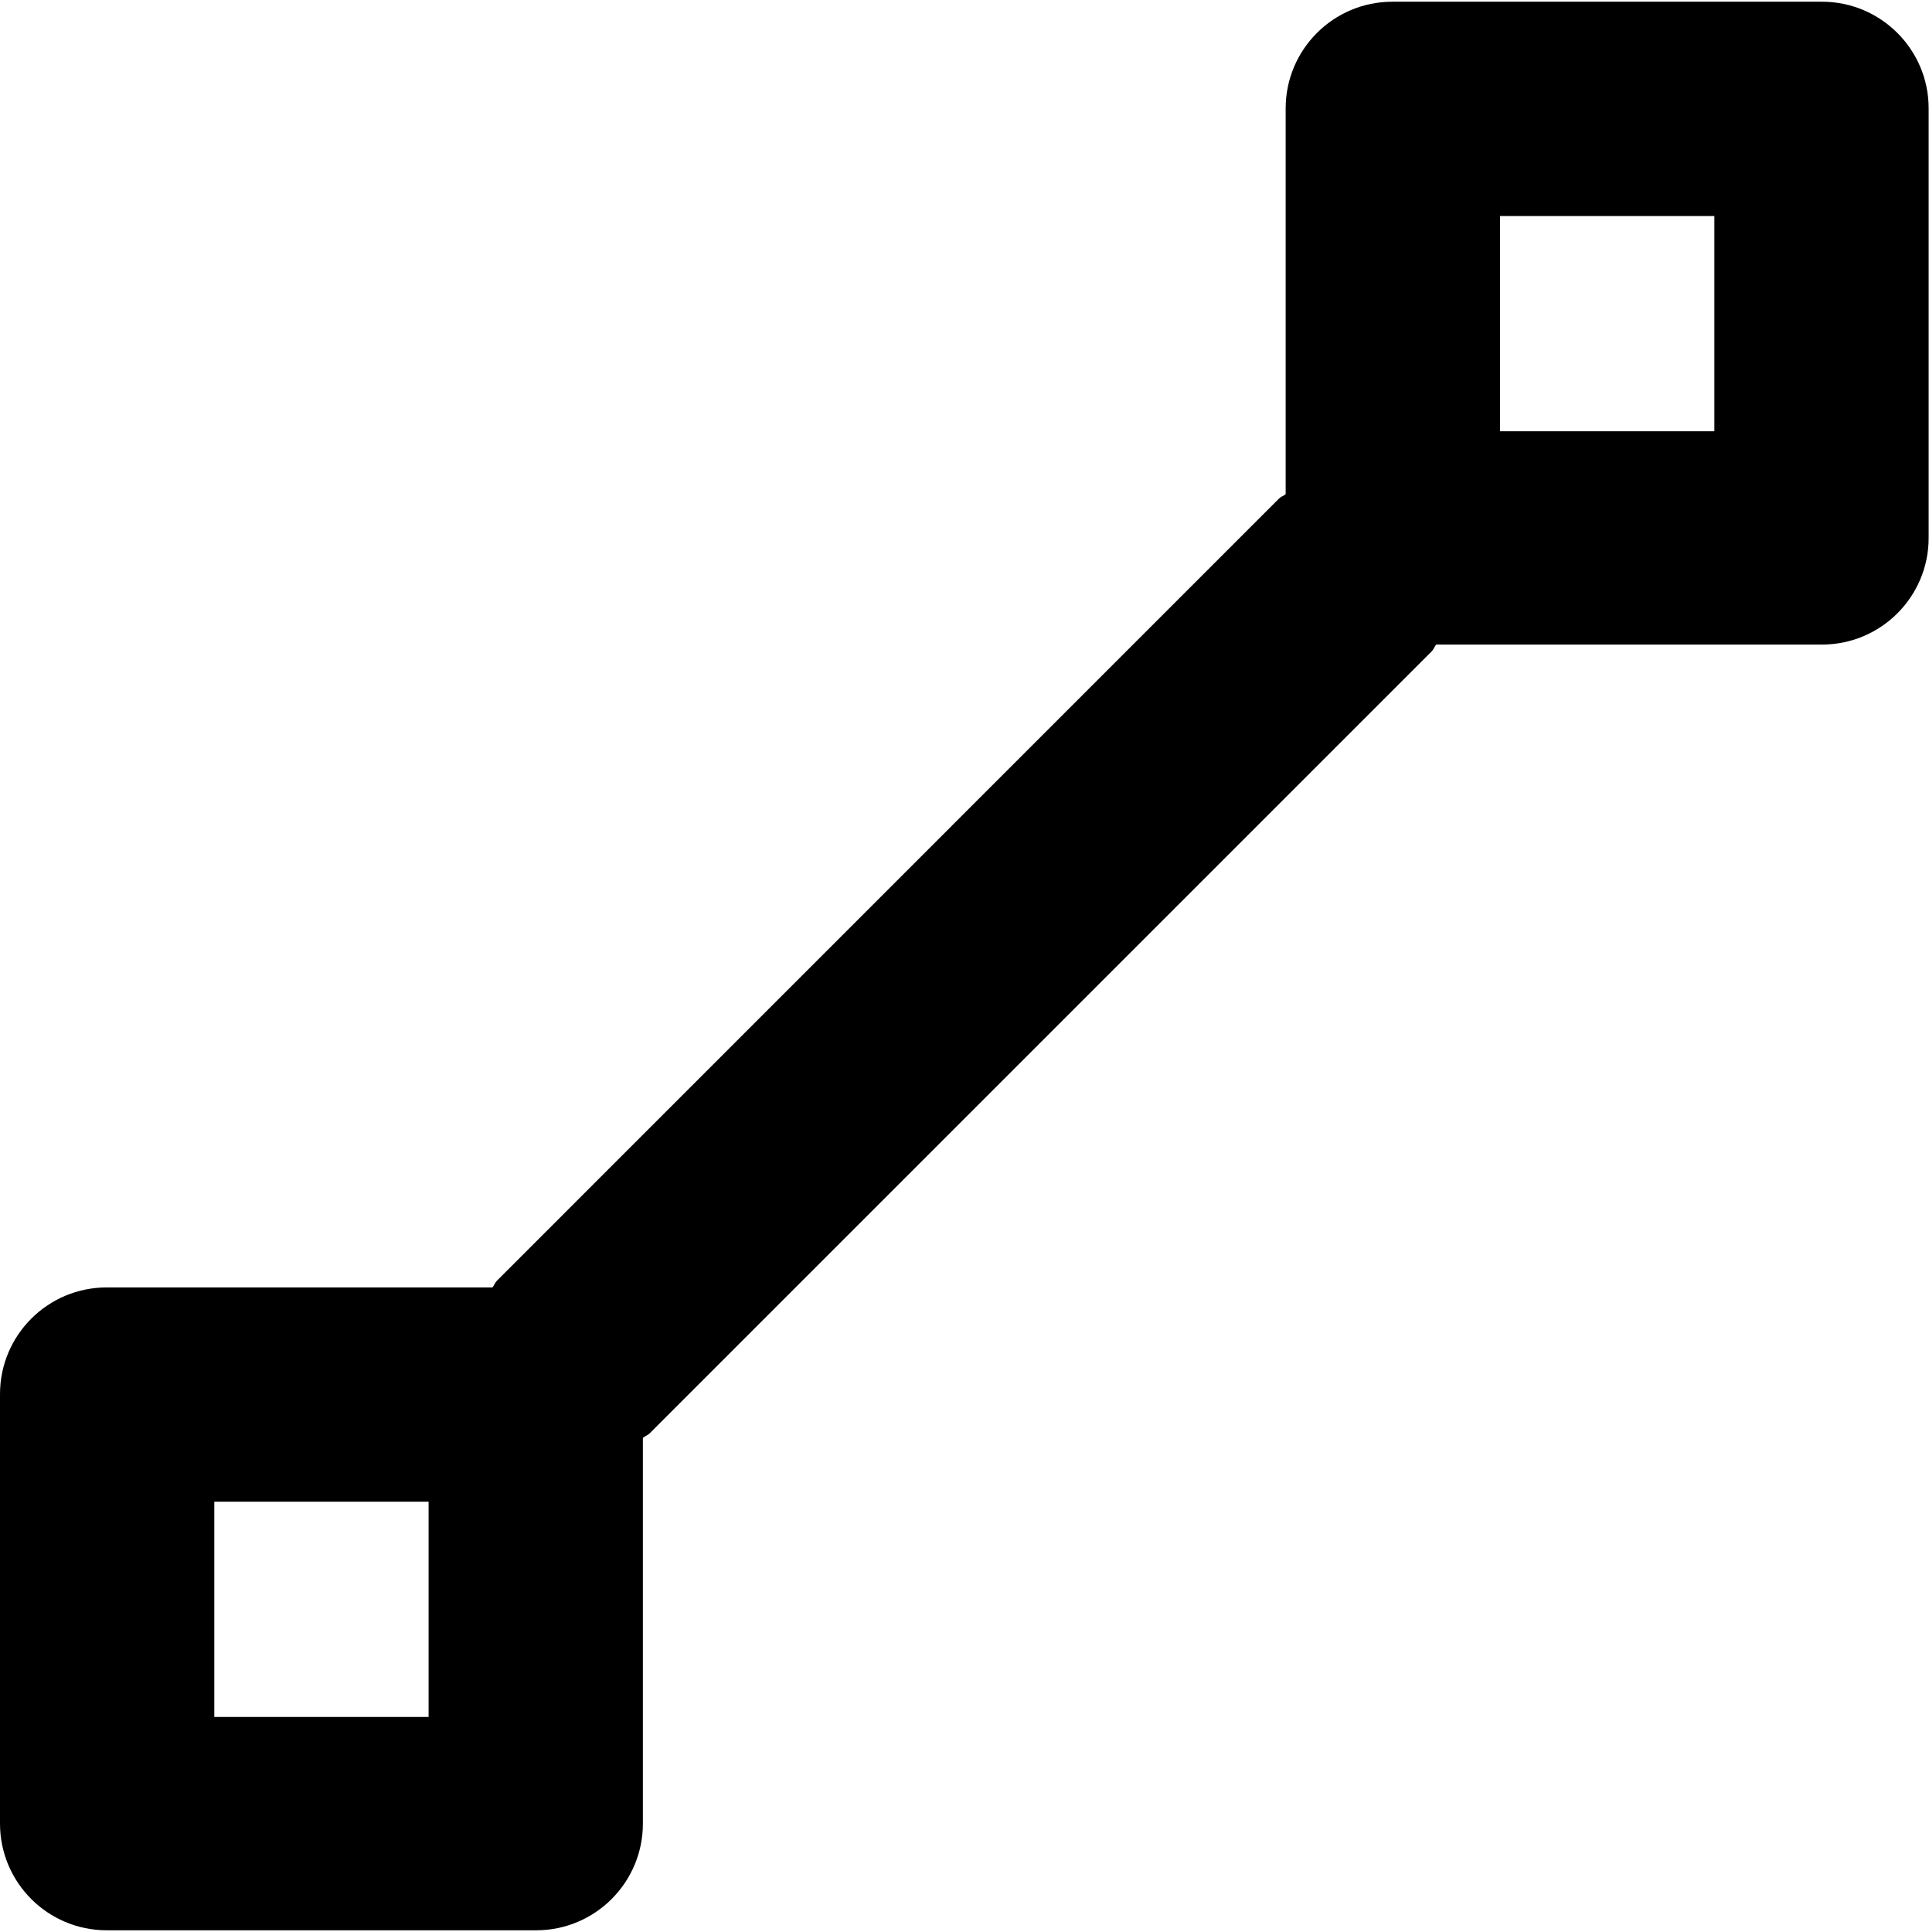
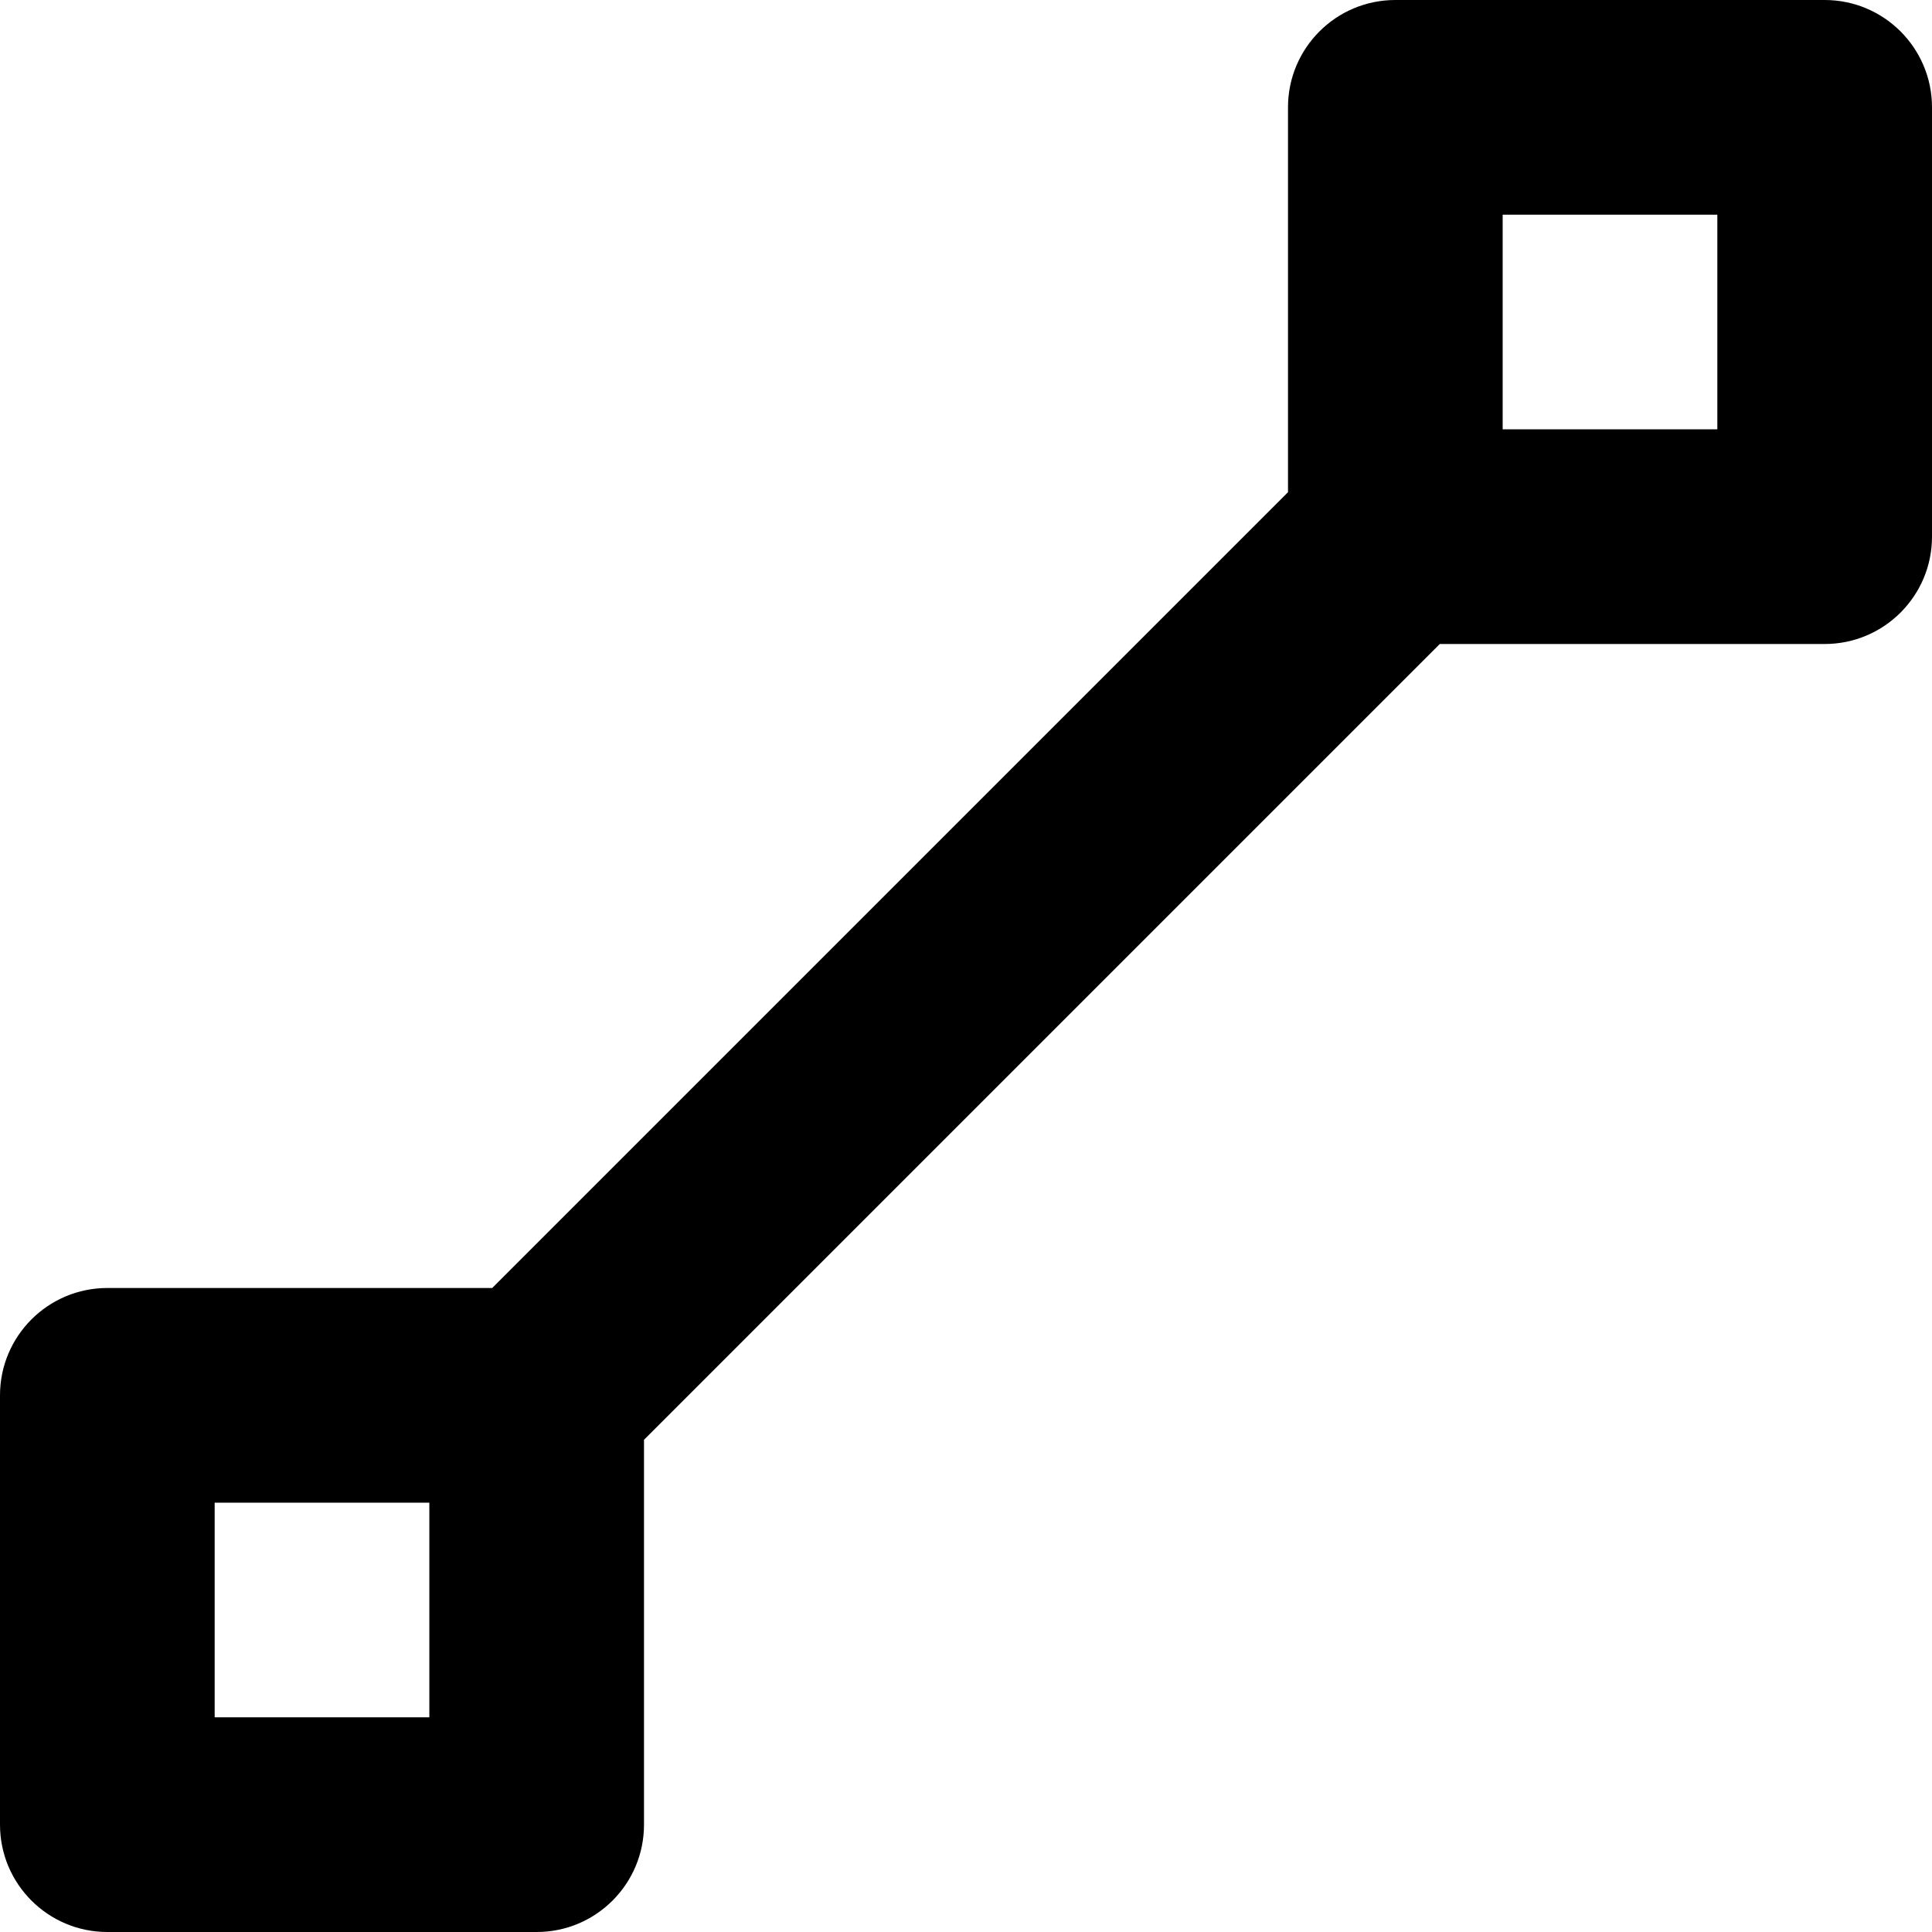
- <svg xmlns="http://www.w3.org/2000/svg" width="18" height="18.032" viewBox="0 0 18 18.032">
-   <path d="M17.004.016H12.995a.996.996,0,0,0-.996.996V4.612c-.02.017-.044.023-.063.042L4.638,11.953c-.019.019-.025.043-.042.063H.996A.996.996,0,0,0,0,13.011v4.009a.996.996,0,0,0,.996.996H5.004A.996.996,0,0,0,6,17.02V13.42c.02-.017.044-.023.063-.042l7.299-7.299c.019-.019.025-.043.042-.063h3.6a.996.996,0,0,0,.996-.996V1.011A.996.996,0,0,0,17.004.016ZM4,14.016v2.009H2V14.016Zm12-12V4.025h-2V2.016Z" />
-   <rect width="18" height="18.032" fill="none" />
+ <svg xmlns="http://www.w3.org/2000/svg" width="450" height="450" viewBox="0 0 450 450">
+   <path d="M425,0H325a25,25,0,0,0-25,25v89.645L114.645,300H25A25,25,0,0,0,0,325V425a25,25,0,0,0,25,25H125a25,25,0,0,0,25-25V335.355L335.355,150H425a25,25,0,0,0,25-25V25A25,25,0,0,0,425,0ZM350,50h50v50H350ZM100,400H50V350h50Z" />
+   <rect width="450" height="450" fill="none" />
</svg>
